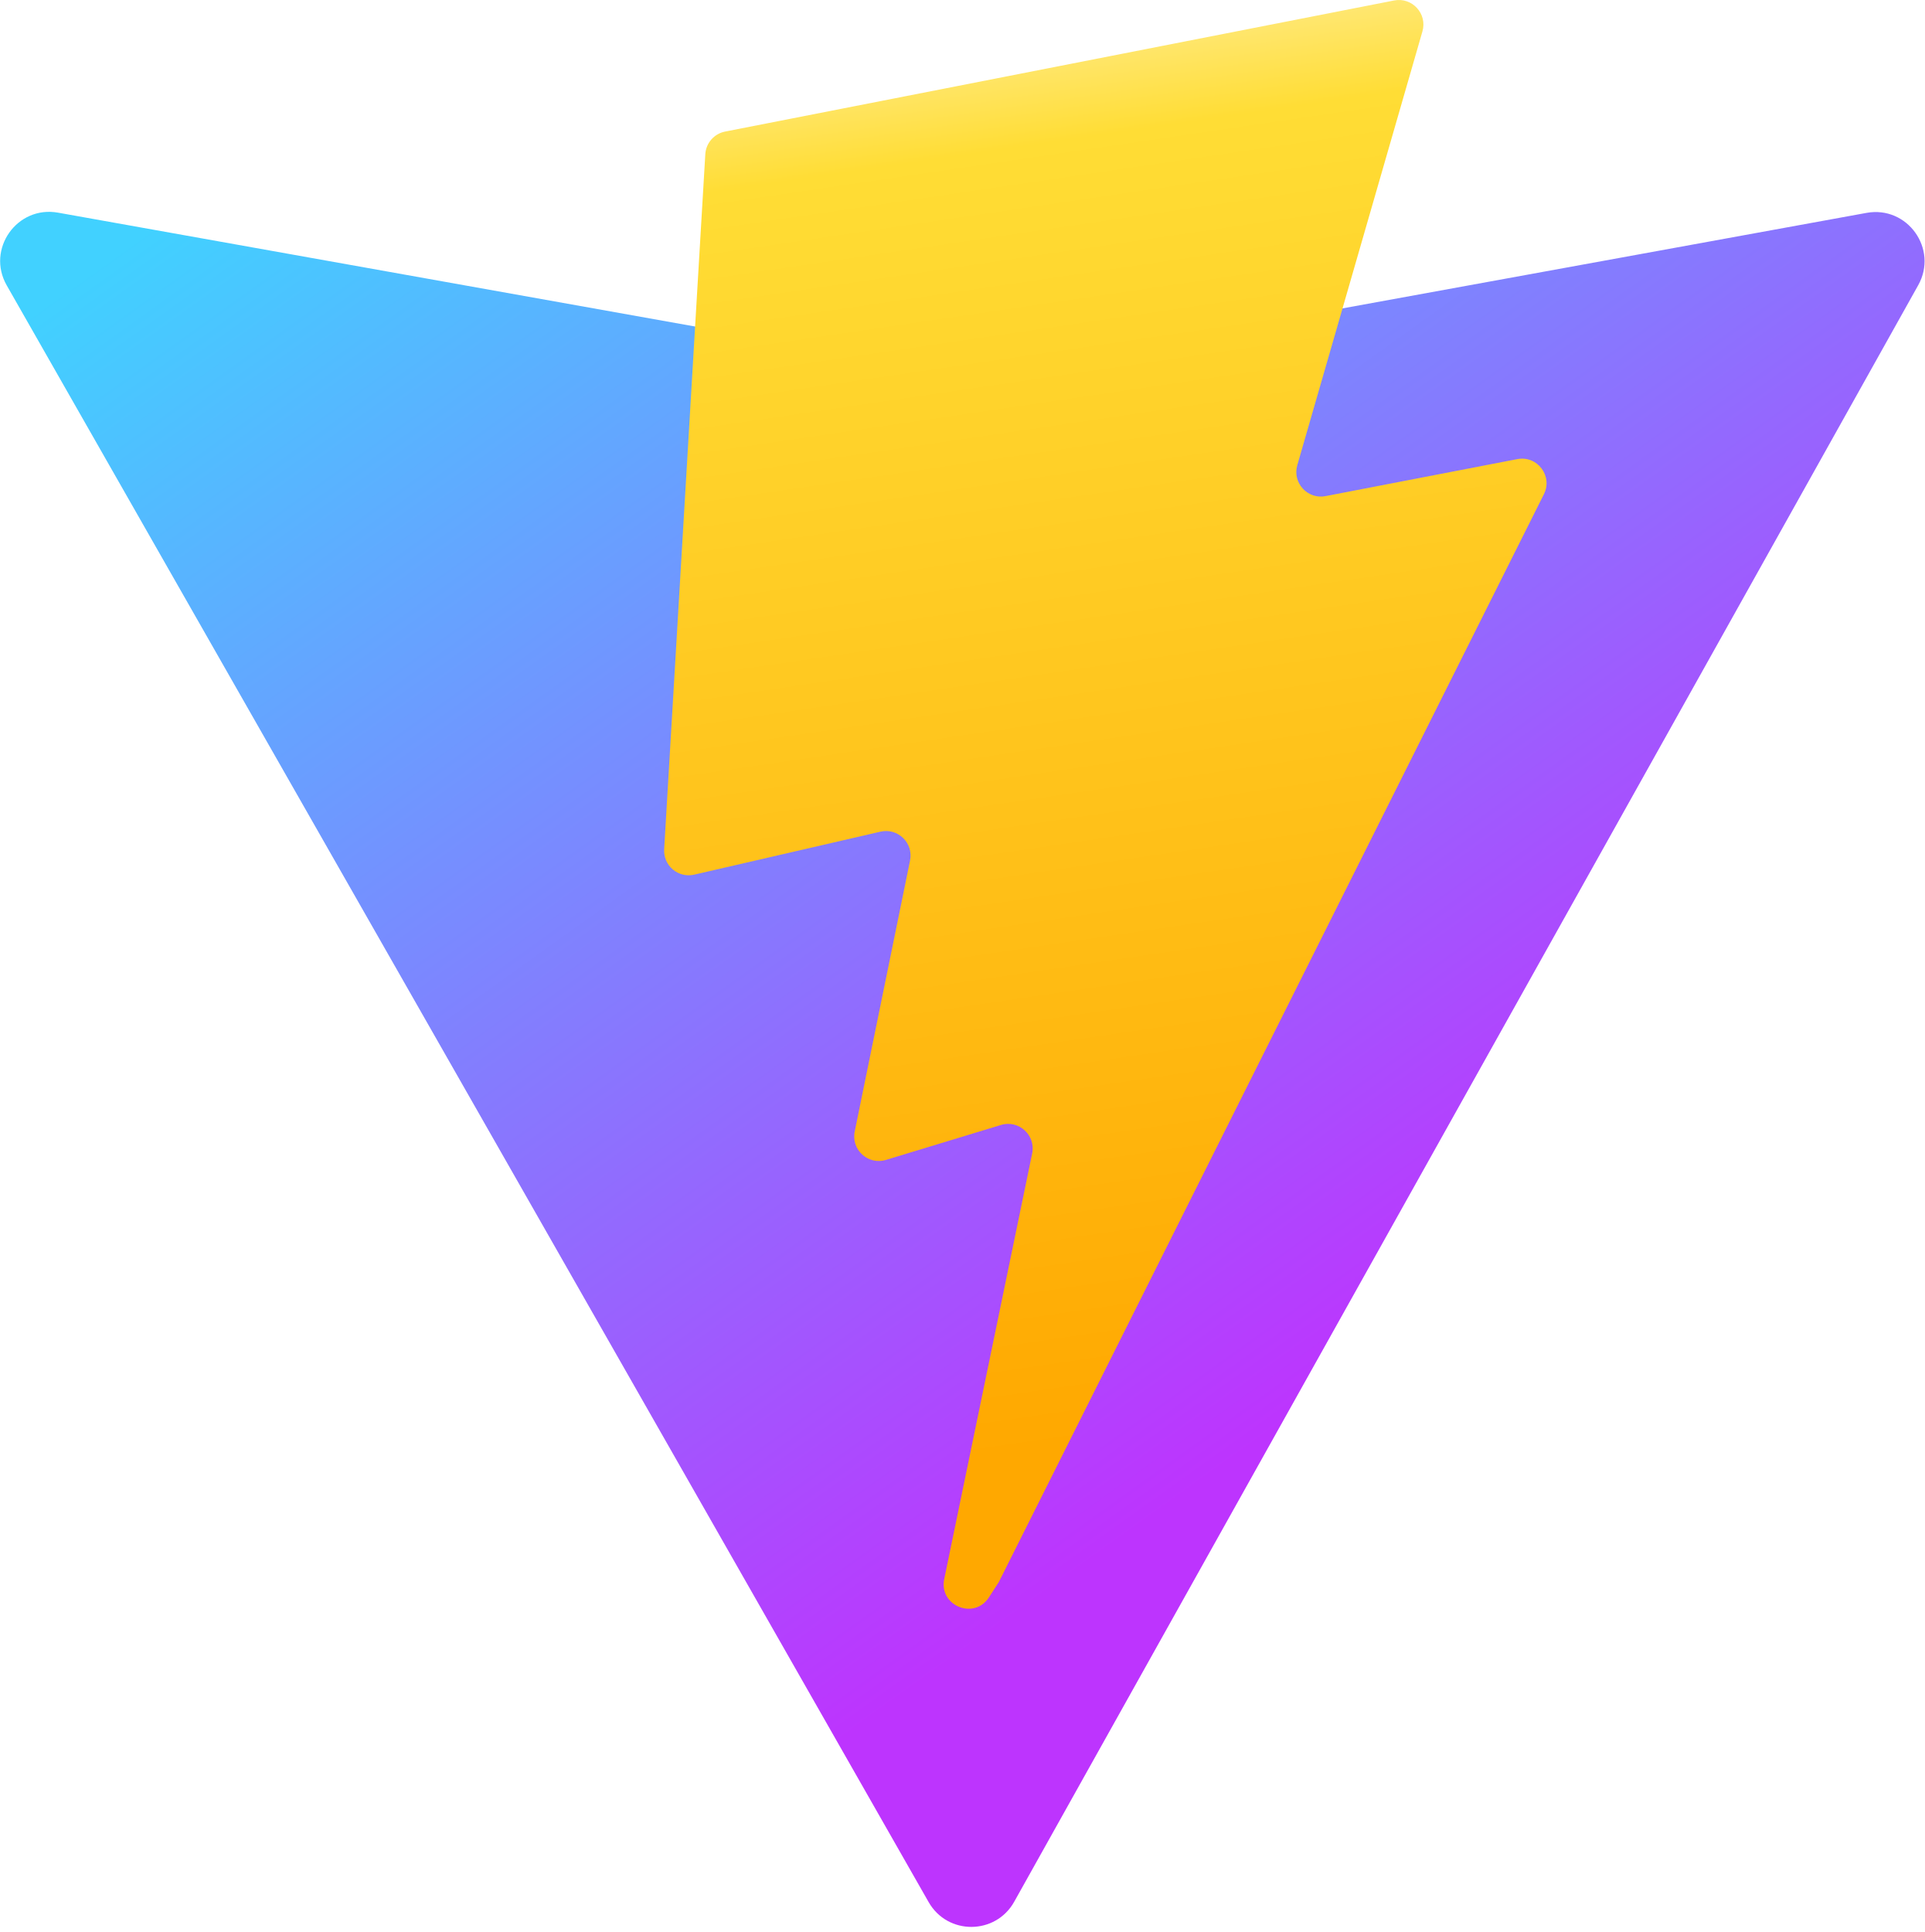
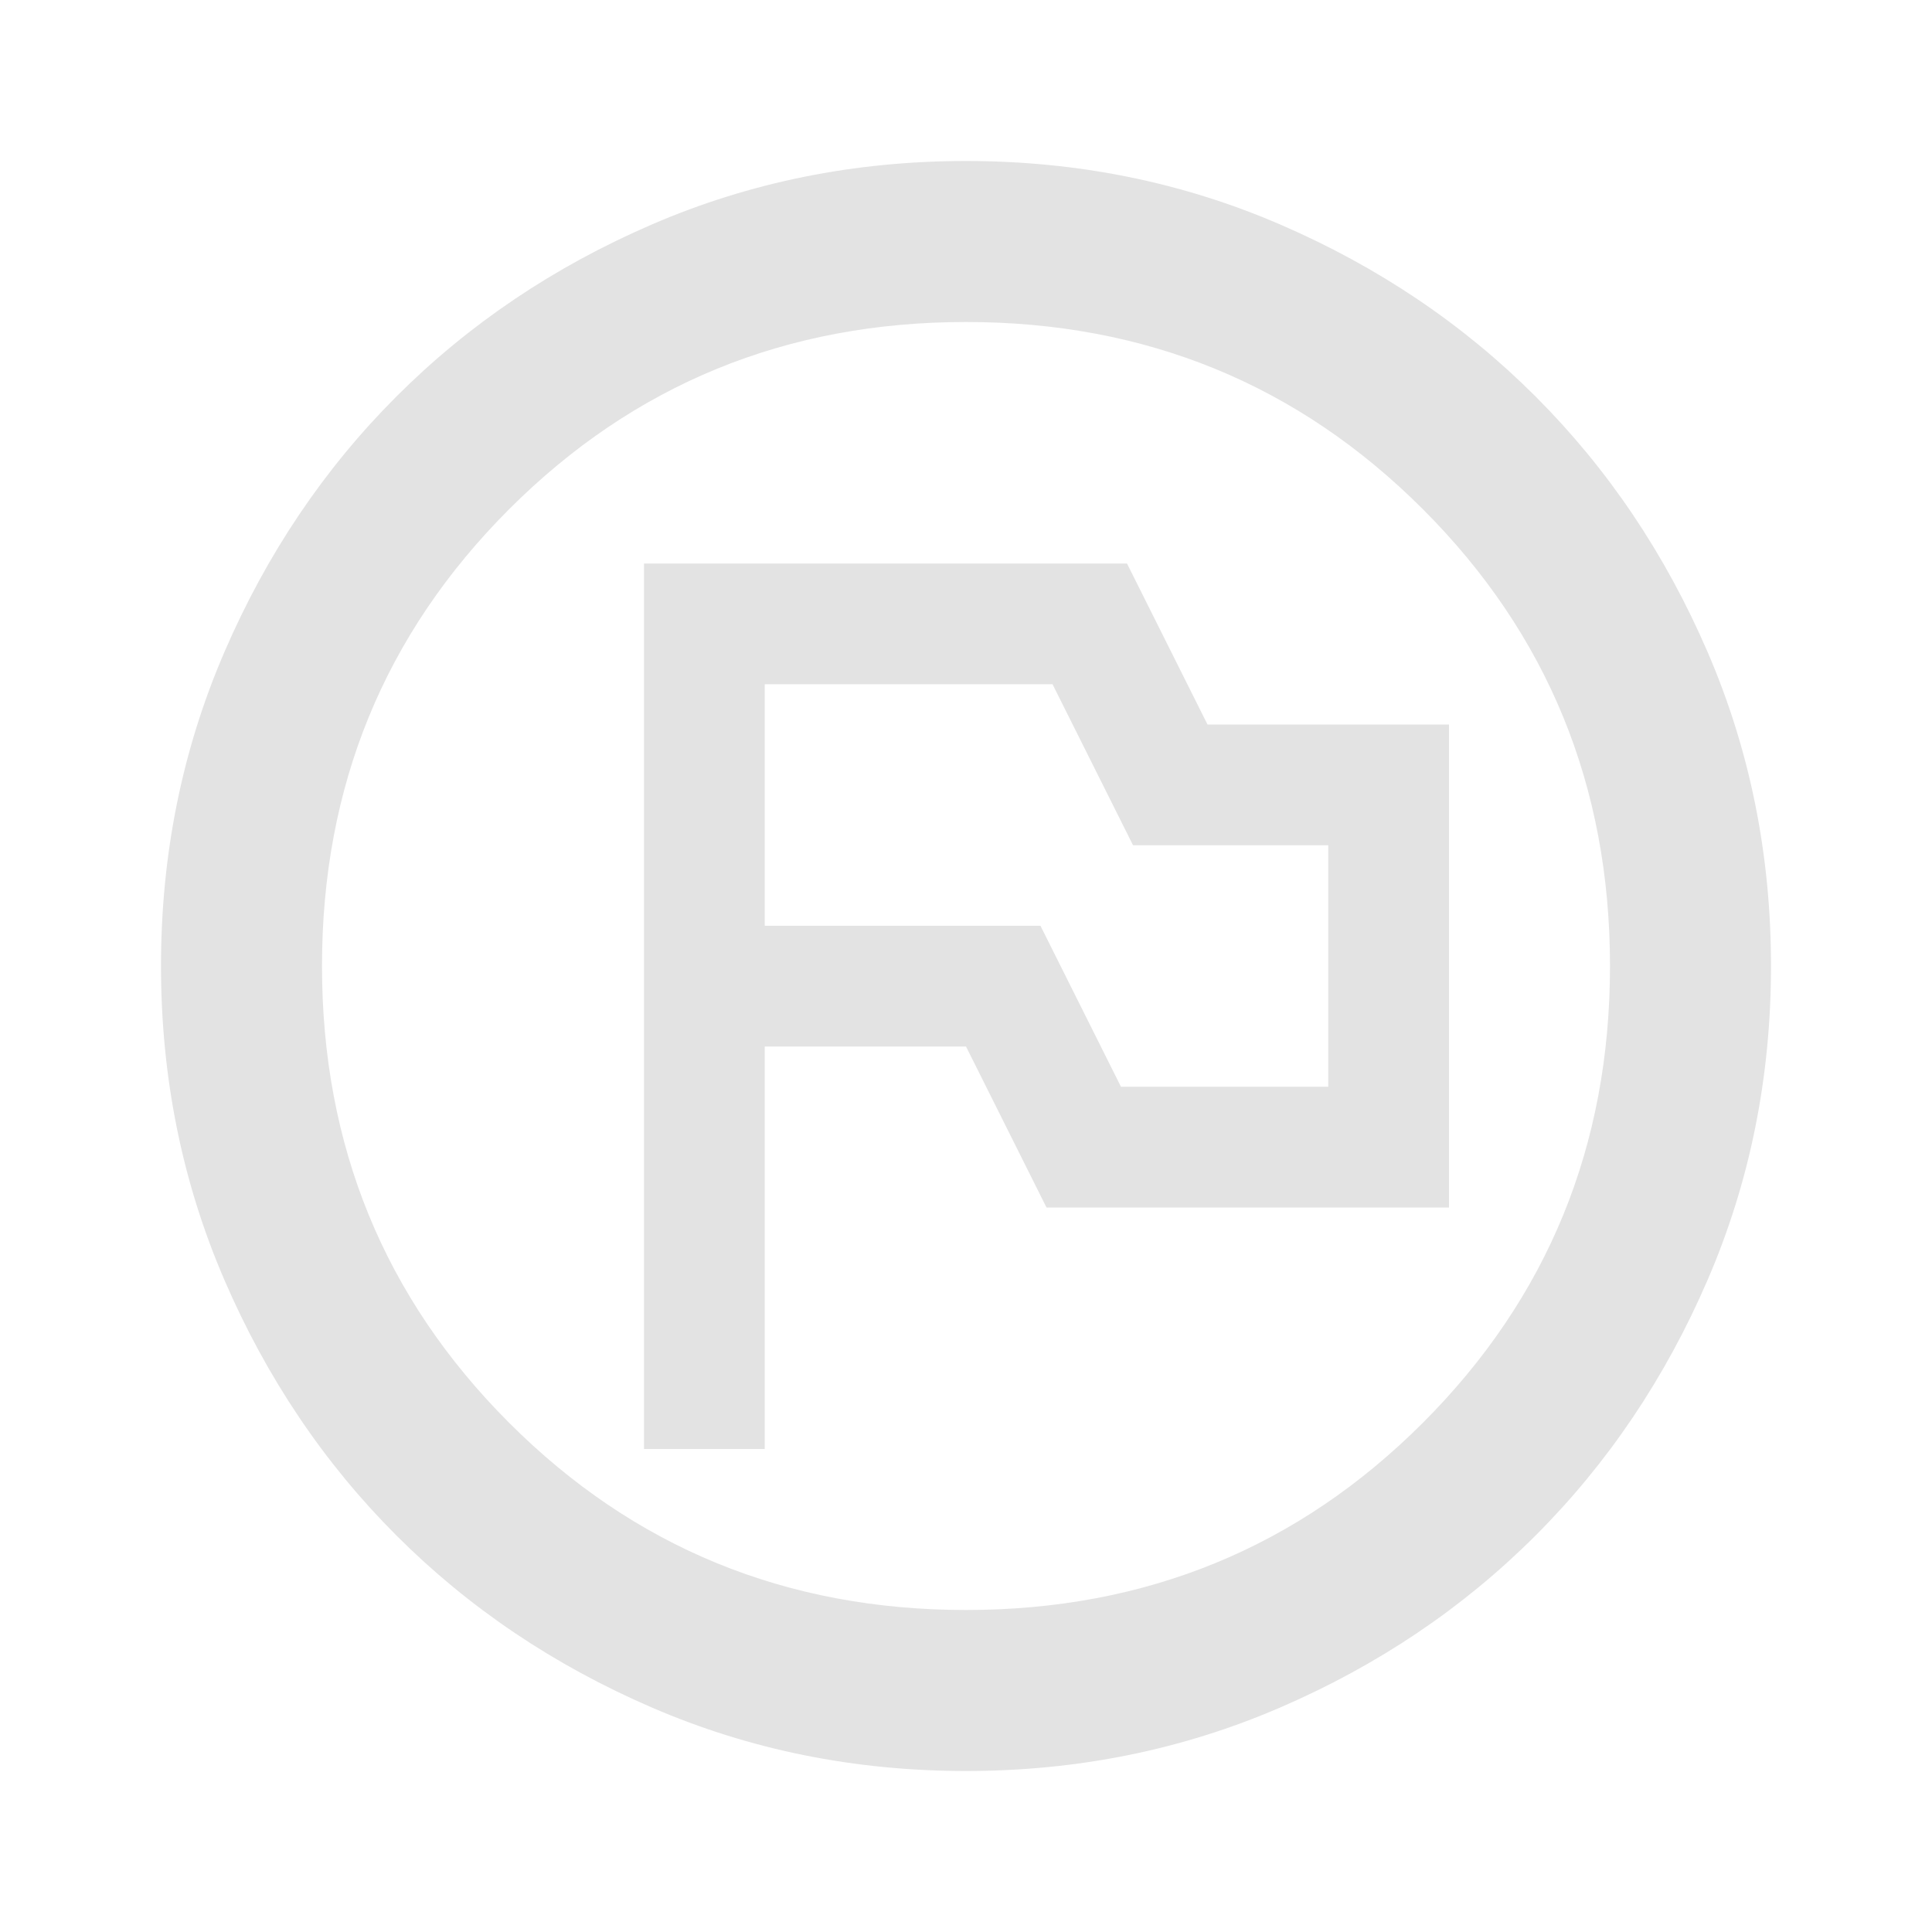
- <svg xmlns="http://www.w3.org/2000/svg" aria-hidden="true" role="img" class="iconify iconify--logos" width="31.88" height="32" preserveAspectRatio="xMidYMid meet" viewBox="0 0 256 257">
-   <defs>
-     <linearGradient id="IconifyId1813088fe1fbc01fb466" x1="-.828%" x2="57.636%" y1="7.652%" y2="78.411%">
-       <stop offset="0%" stop-color="#41D1FF" />
-       <stop offset="100%" stop-color="#BD34FE" />
-     </linearGradient>
-     <linearGradient id="IconifyId1813088fe1fbc01fb467" x1="43.376%" x2="50.316%" y1="2.242%" y2="89.03%">
-       <stop offset="0%" stop-color="#FFEA83" />
-       <stop offset="8.333%" stop-color="#FFDD35" />
-       <stop offset="100%" stop-color="#FFA800" />
-     </linearGradient>
-   </defs>
-   <path fill="url(#IconifyId1813088fe1fbc01fb466)" d="M255.153 37.938L134.897 252.976c-2.483 4.44-8.862 4.466-11.382.048L.875 37.958c-2.746-4.814 1.371-10.646 6.827-9.67l120.385 21.517a6.537 6.537 0 0 0 2.322-.004l117.867-21.483c5.438-.991 9.574 4.796 6.877 9.62Z" />
-   <path fill="url(#IconifyId1813088fe1fbc01fb467)" d="M185.432.063L96.44 17.501a3.268 3.268 0 0 0-2.634 3.014l-5.474 92.456a3.268 3.268 0 0 0 3.997 3.378l24.777-5.718c2.318-.535 4.413 1.507 3.936 3.838l-7.361 36.047c-.495 2.426 1.782 4.5 4.151 3.78l15.304-4.649c2.372-.72 4.652 1.36 4.15 3.788l-11.698 56.621c-.732 3.542 3.979 5.473 5.943 2.437l1.313-2.028l72.516-144.72c1.215-2.423-.88-5.186-3.54-4.672l-25.505 4.922c-2.396.462-4.435-1.77-3.759-4.114l16.646-57.705c.677-2.35-1.37-4.583-3.769-4.113Z" />
+ <svg xmlns="http://www.w3.org/2000/svg" height="24px" viewBox="0 -960 960 960" width="24px" fill="#e3e3e3">
+   <path d="M320-240h60v-200h100l40 80h200v-240H600l-40-80H320v440Zm237-180-40-80H380v-120h143l40 80h97v120H557ZM480-80q-83 0-156-31.5T197-197q-54-54-85.5-127T80-480q0-83 31.5-156T197-763q54-54 127-85.5T480-880q83 0 156 31.5T763-763q54 54 85.5 127T880-480q0 83-31.5 156T763-197q-54 54-127 85.5T480-80Zm0-80q134 0 227-93t93-227q0-134-93-227t-227-93q-134 0-227 93t-93 227q0 134 93 227t227 93Zm0-320Z" />
</svg>
